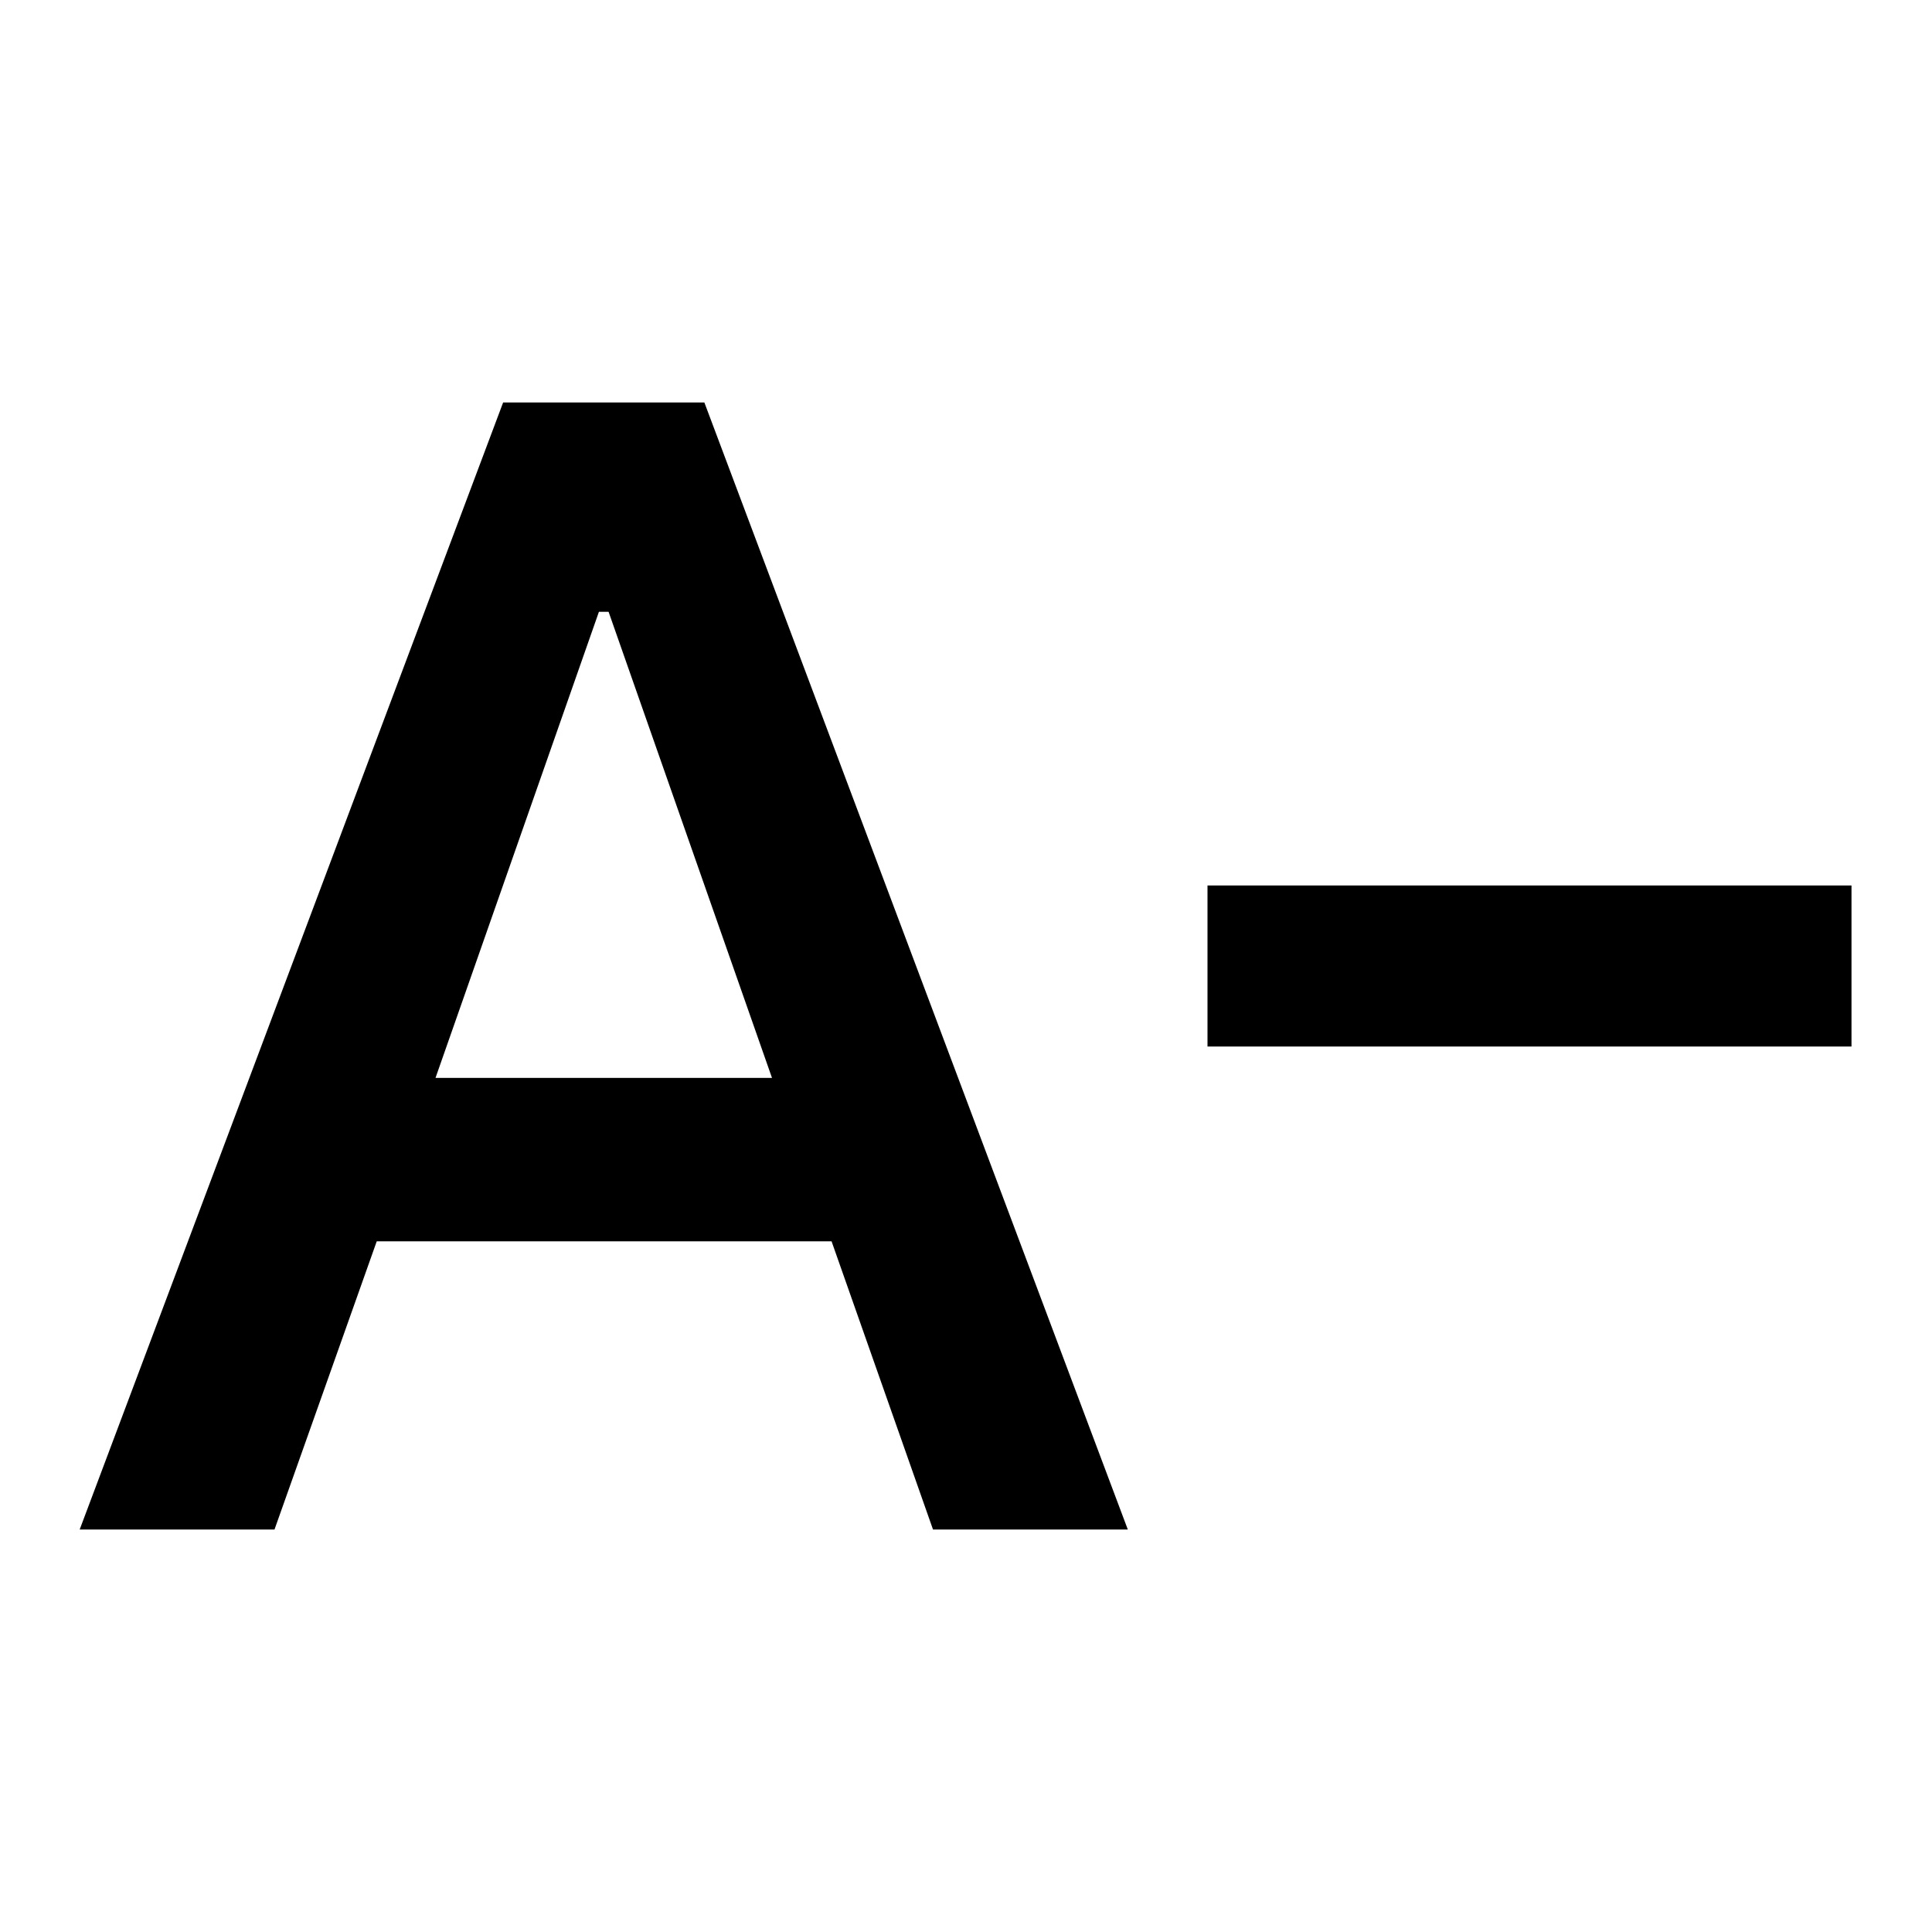
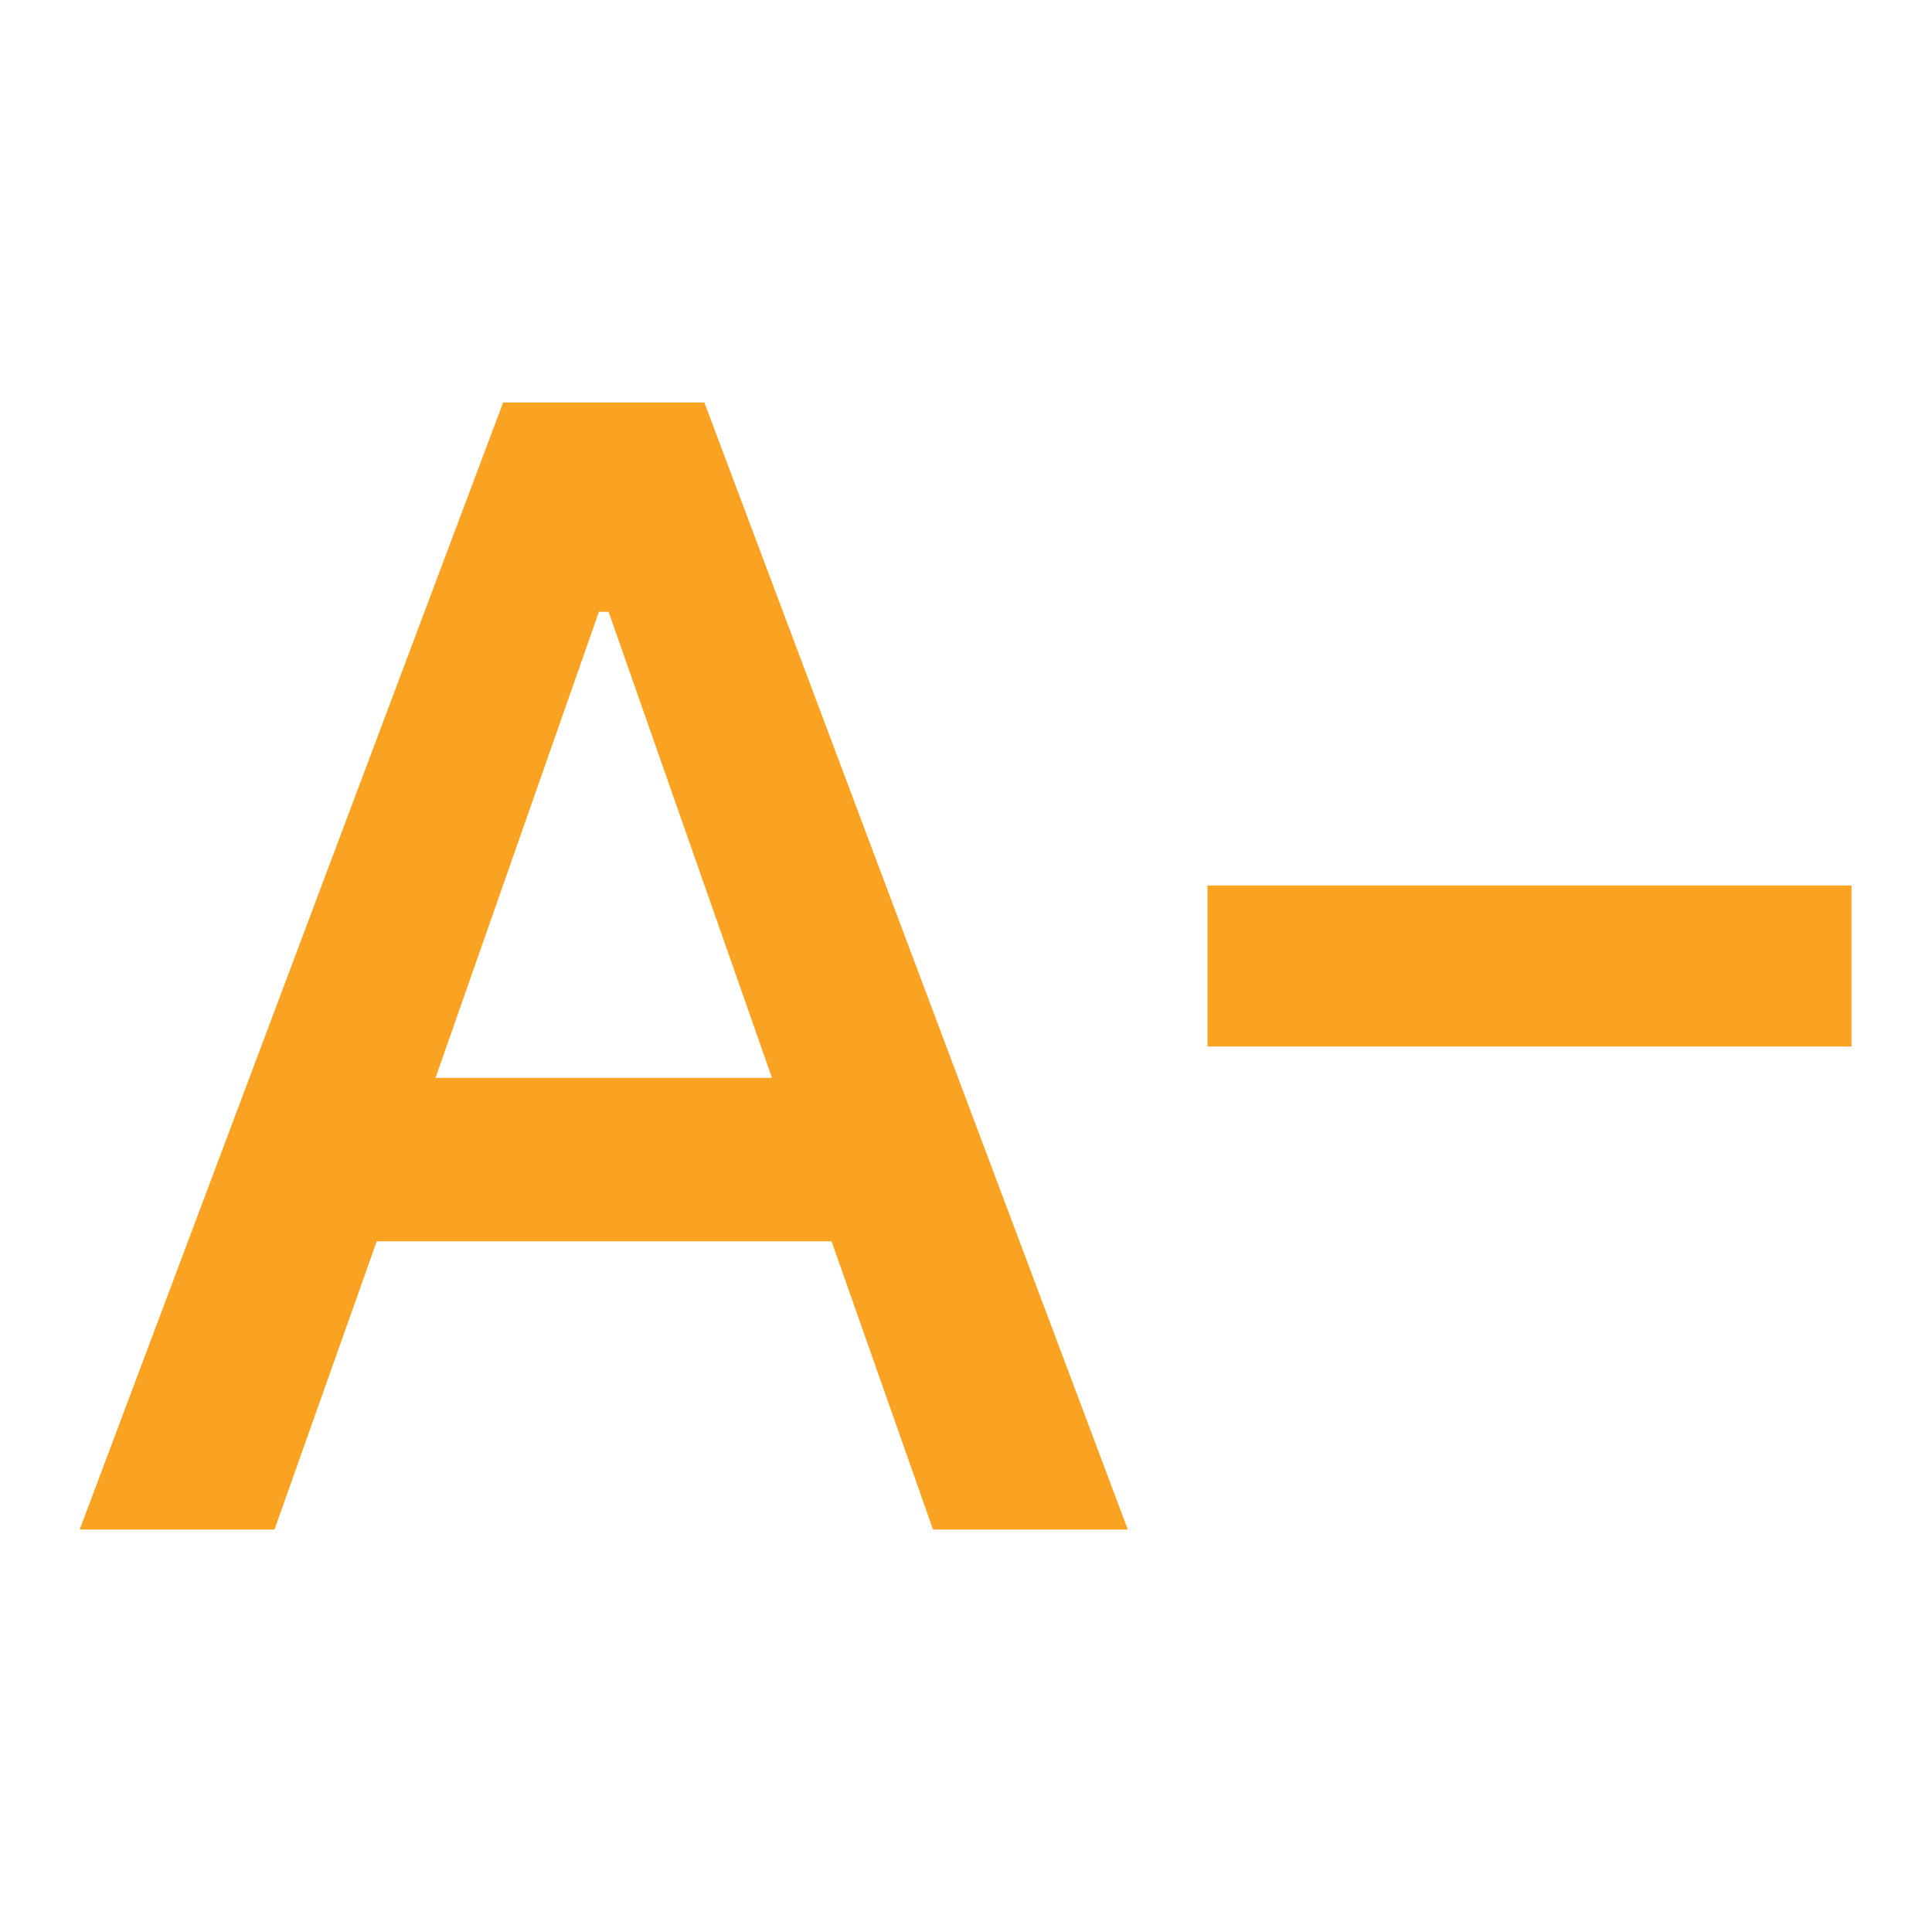
- <svg xmlns="http://www.w3.org/2000/svg" enable-background="new 0 0 24 24" height="24px" viewBox="0 0 24 24" width="24px" fill="#000000">
-   <rect fill="none" height="24" width="24" />
+ <svg enable-background="new 0 0 24 24" height="28px" viewBox="0 0 24 24" width="28px" fill="#faa322">
+   <rect fill="none" height="28" width="28" />
  <path d="M0.99,19h2.42l1.27-3.58h5.65L11.59,19h2.42L8.75,5h-2.5L0.99,19z M5.41,13.39L7.44,7.6h0.12l2.03,5.79H5.41z M23,11v2h-8 v-2H23z" />
</svg>
